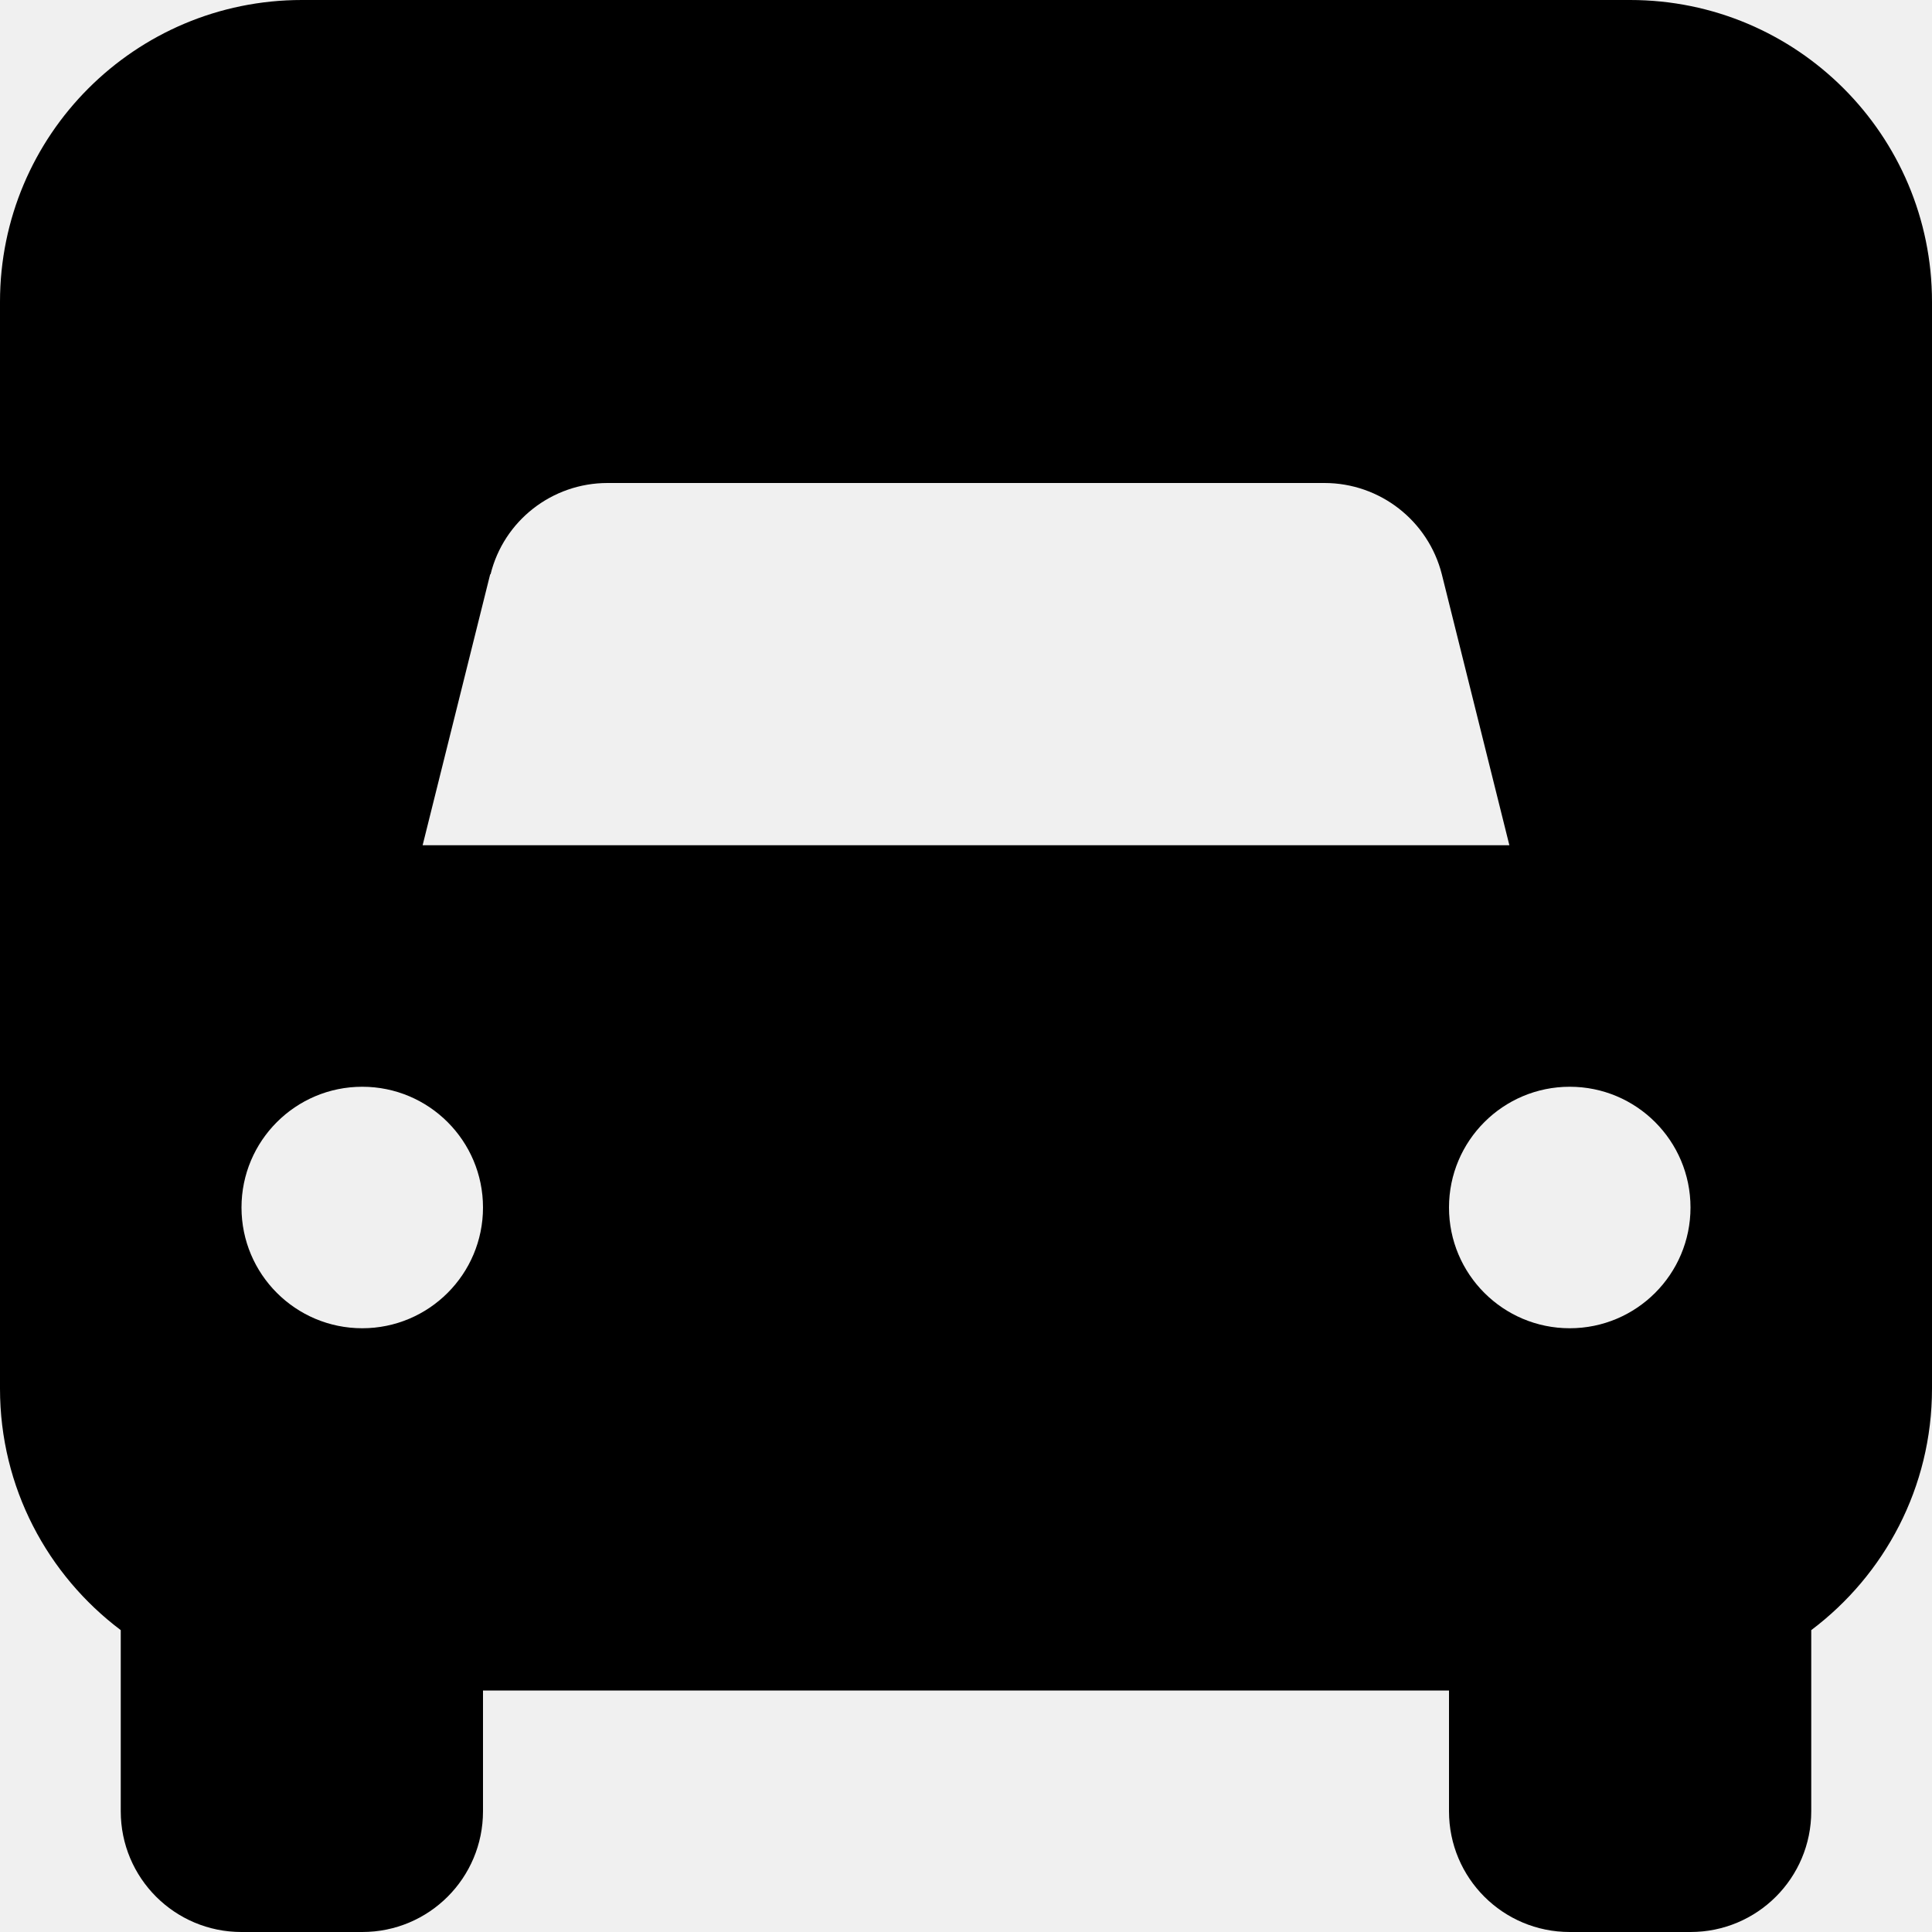
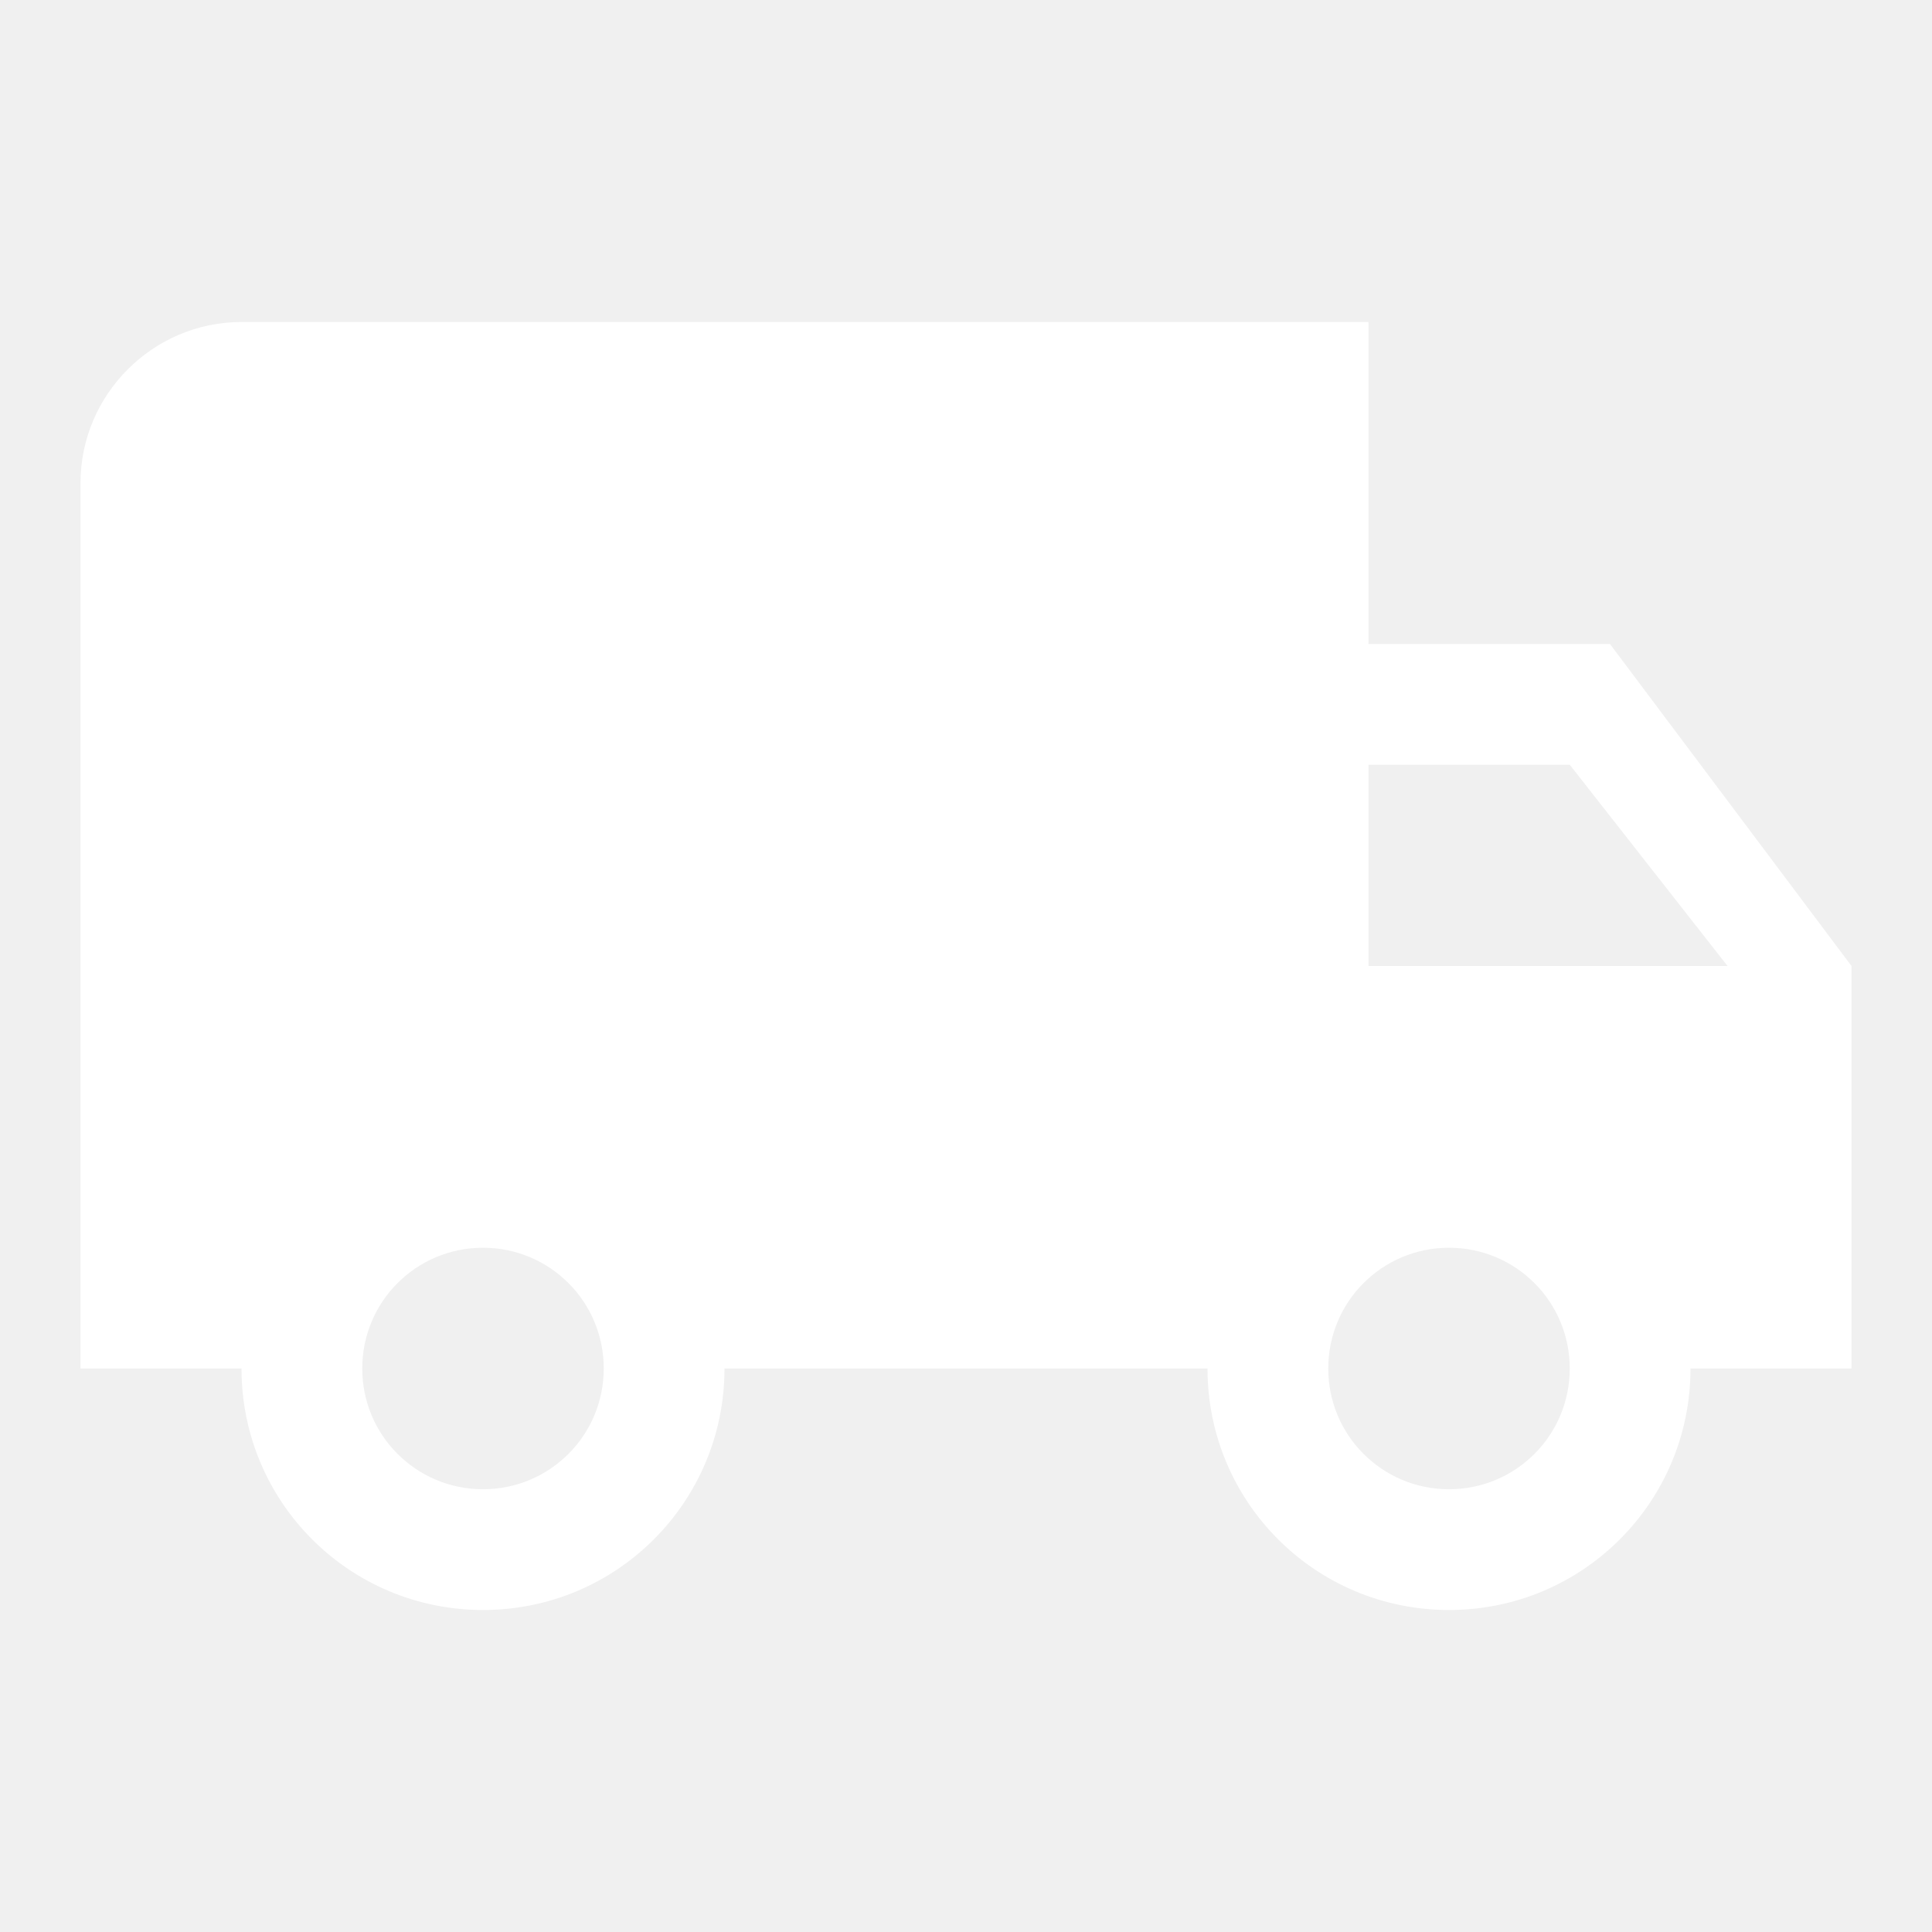
- <svg xmlns="http://www.w3.org/2000/svg" viewBox="0 0 512 512">
-   <path d="M0 80C0 35.8 35.8 0 80 0H432c44.2 0 80 35.8 80 80V368c0 26.2-12.6 49.4-32 64v48c0 17.7-14.3 32-32 32H416c-17.7 0-32-14.3-32-32V448H128v32c0 17.7-14.3 32-32 32H64c-17.7 0-32-14.3-32-32V432C12.6 417.4 0 394.2 0 368V80zm129.9 72.2L112 224H400l-17.9-71.8C378.5 138 365.7 128 351 128H161c-14.7 0-27.5 10-31 24.2zM128 320a32 32 0 1 0 -64 0 32 32 0 1 0 64 0zm288 32a32 32 0 1 0 0-64 32 32 0 1 0 0 64z" />
+ <svg xmlns="http://www.w3.org/2000/svg" height="24px" viewBox="0 0 24 24" width="24px" fill="#FFFFFF">
+   <path d="M0 0h24v24H0z" fill="none" />
+   <path d="M20 8h-3V4H3c-1.1 0-2 .9-2 2v11h2c0 1.66 1.34 3 3 3s3-1.34 3-3h6c0 1.66 1.34 3 3 3s3-1.34 3-3h2v-5l-3-4zM6 18.5c-.83 0-1.5-.67-1.5-1.5s.67-1.5 1.5-1.5 1.5.67 1.5 1.5-.67 1.5-1.5 1.5zm13.5-9l1.96 2.5H17V9.5h2.5zm-1.5 9c-.83 0-1.5-.67-1.5-1.5s.67-1.5 1.5-1.5 1.5.67 1.5 1.5-.67 1.5-1.5 1.5z" />
</svg>
